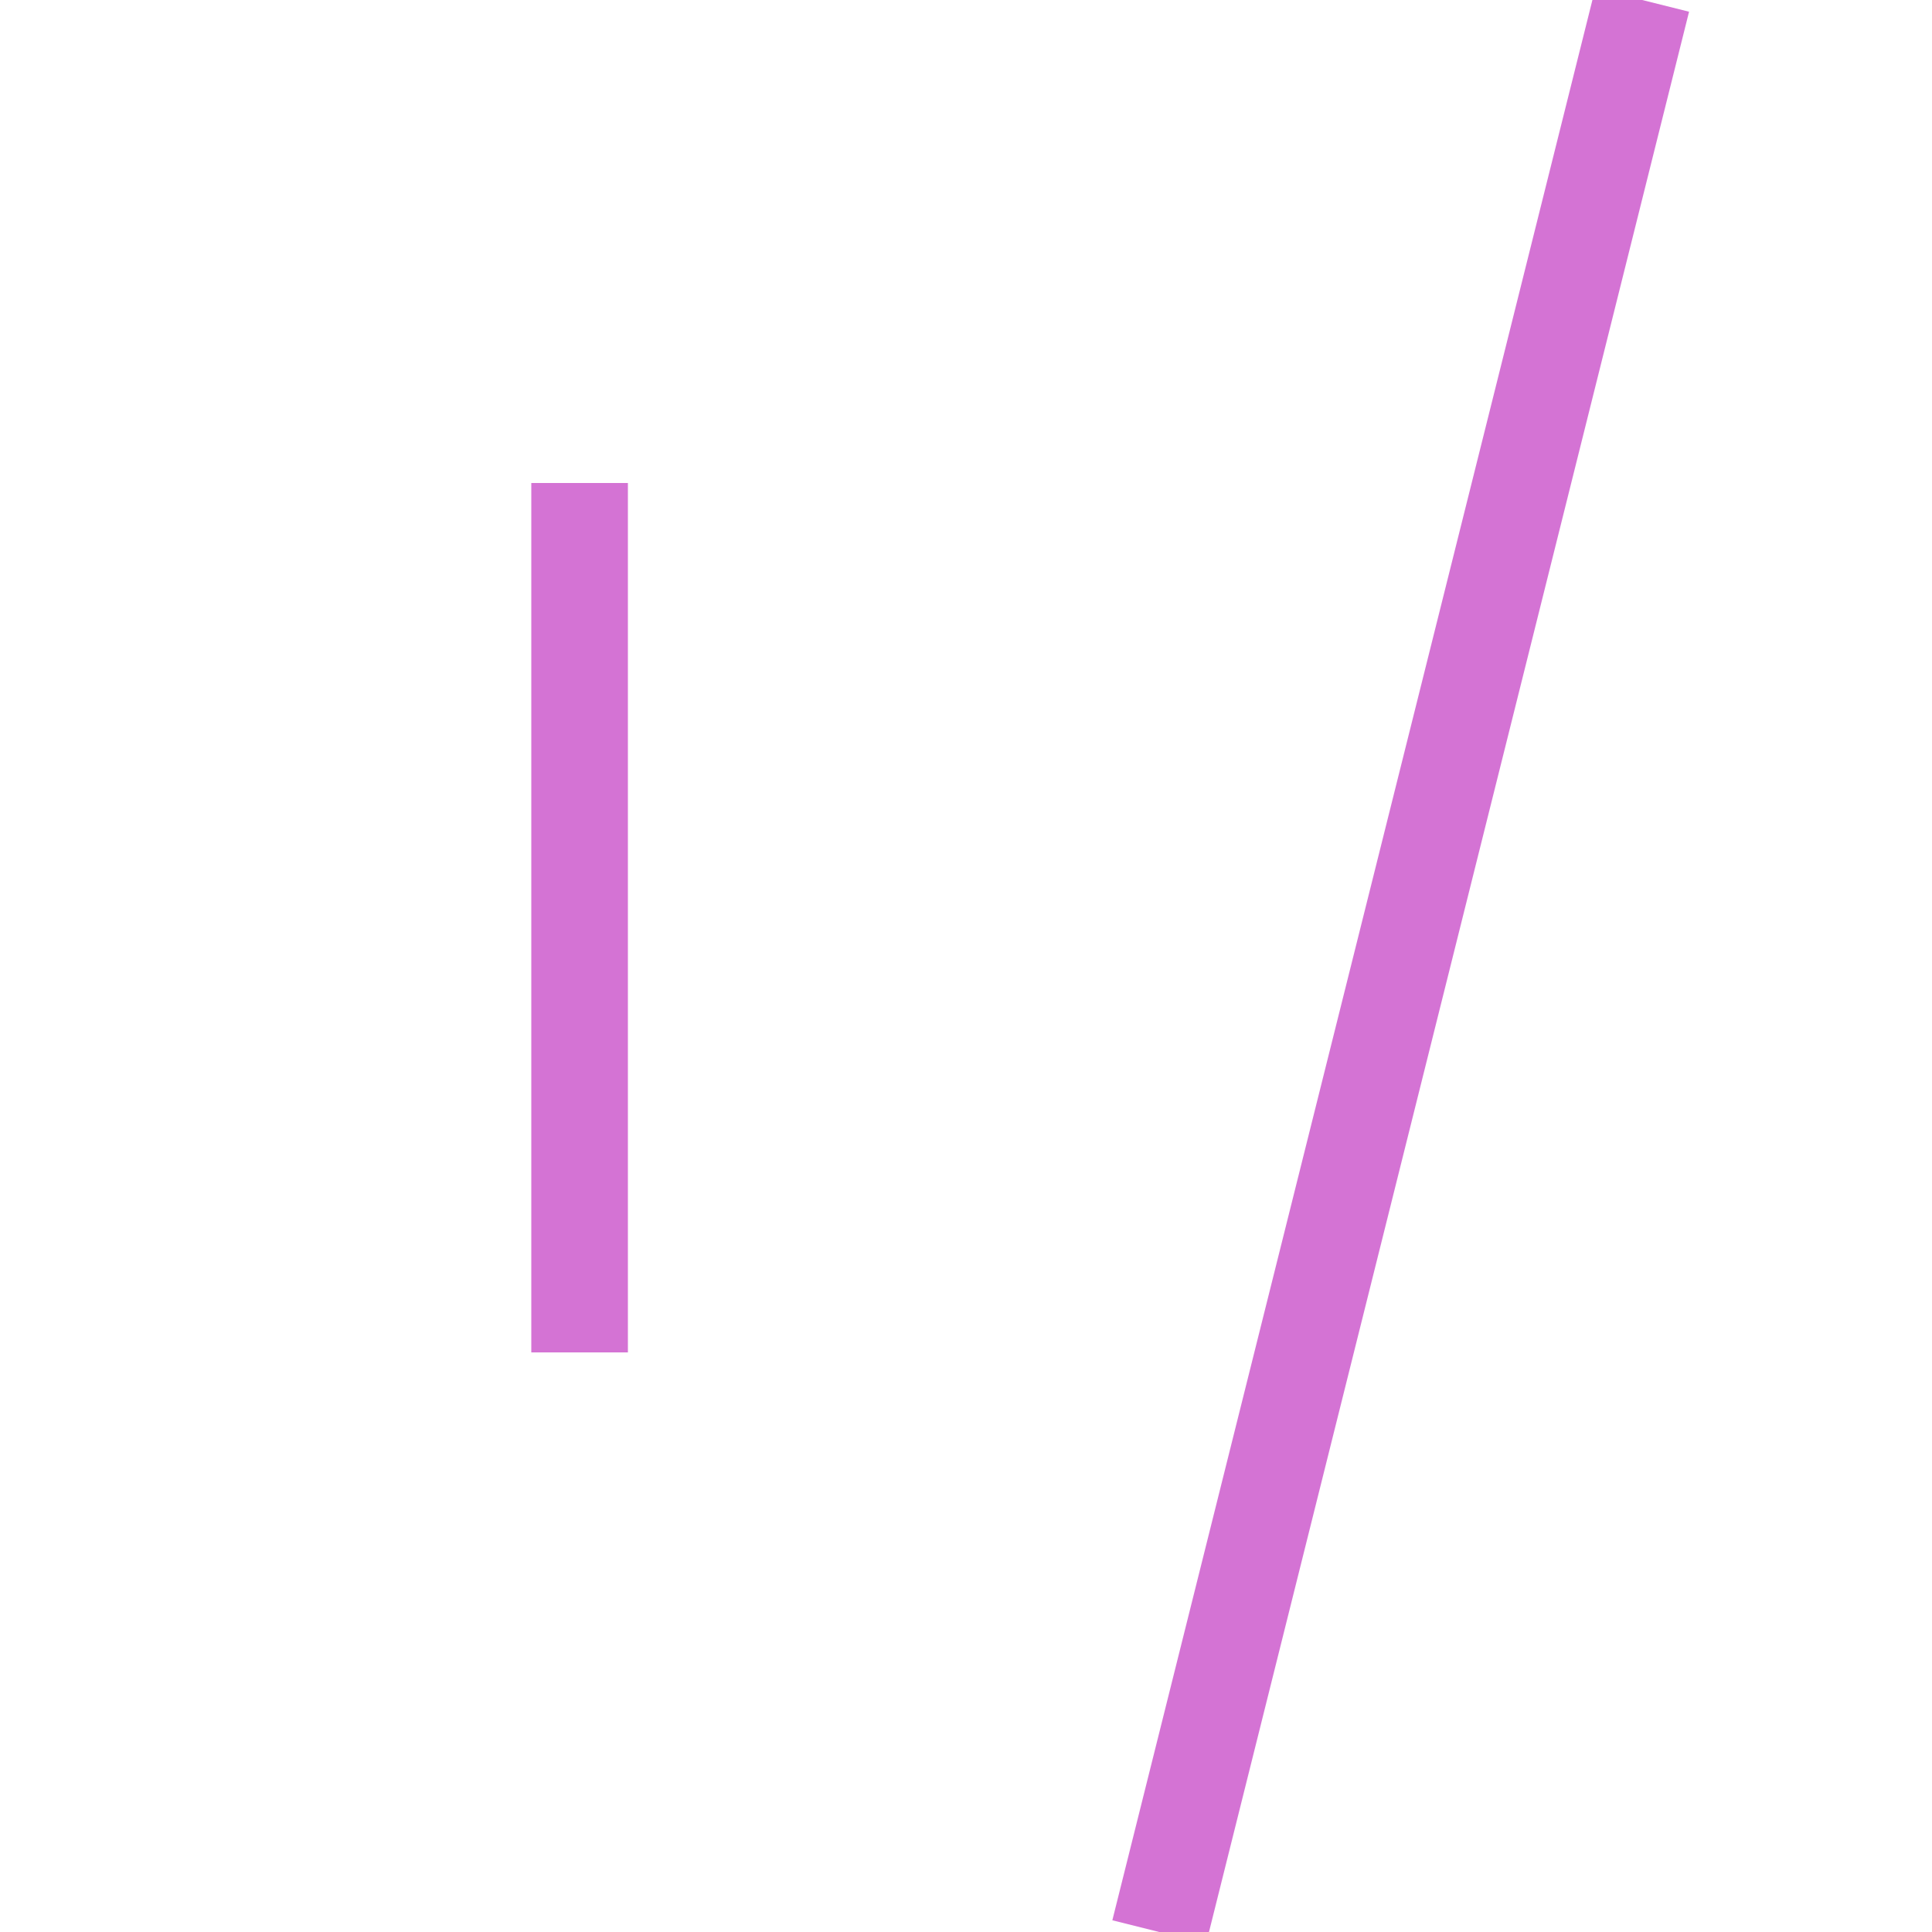
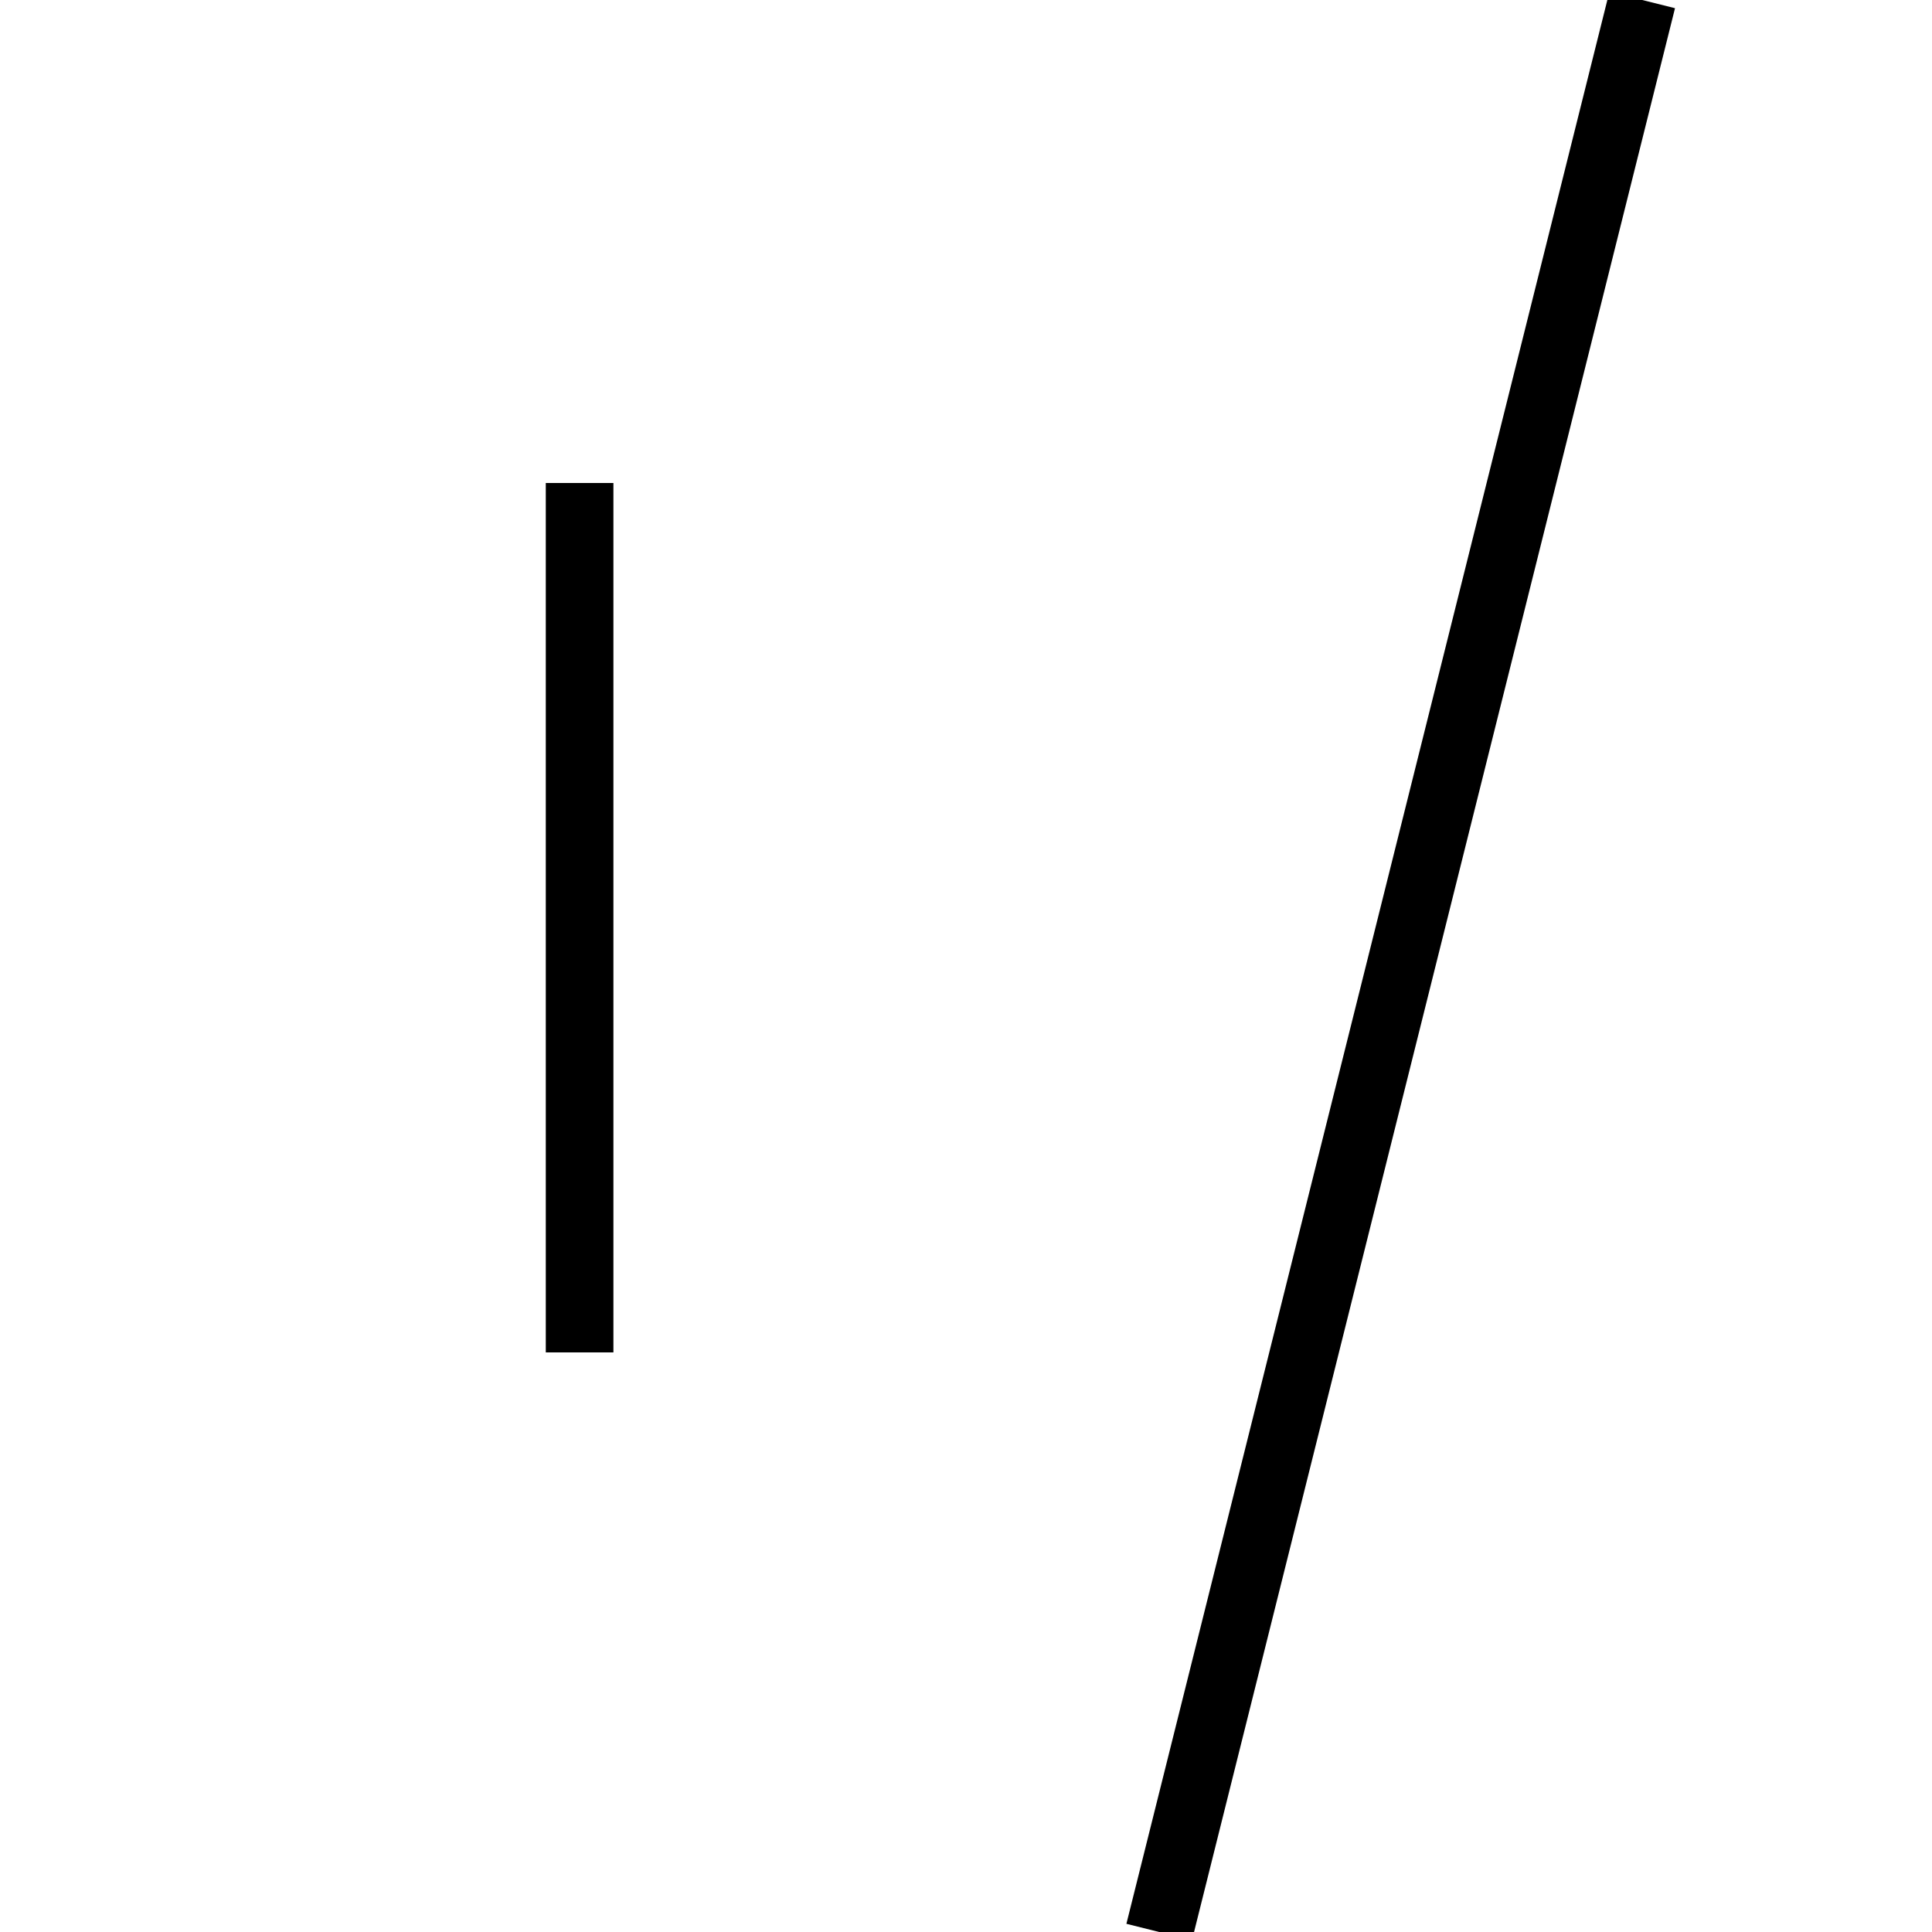
<svg xmlns="http://www.w3.org/2000/svg" version="1.1" x="0px" y="0px" viewBox="0 0 200 200" style="enable-background:new 0 0 200 200;" xml:space="preserve">
  <style type="text/css">
	path {
-     fill:#d473d4;
-     stroke:#d473d4;
+     fill:#fff0;
+     stroke:#000;
    stroke-miterlimit:10;
-     stroke-width:10px;
+     stroke-width:7px;
  }
</style>
  <path class="st0" d="M 60 50 L 60 140" />
  <path class="st0" d="M 170 0 L 120 200" />
</svg>
